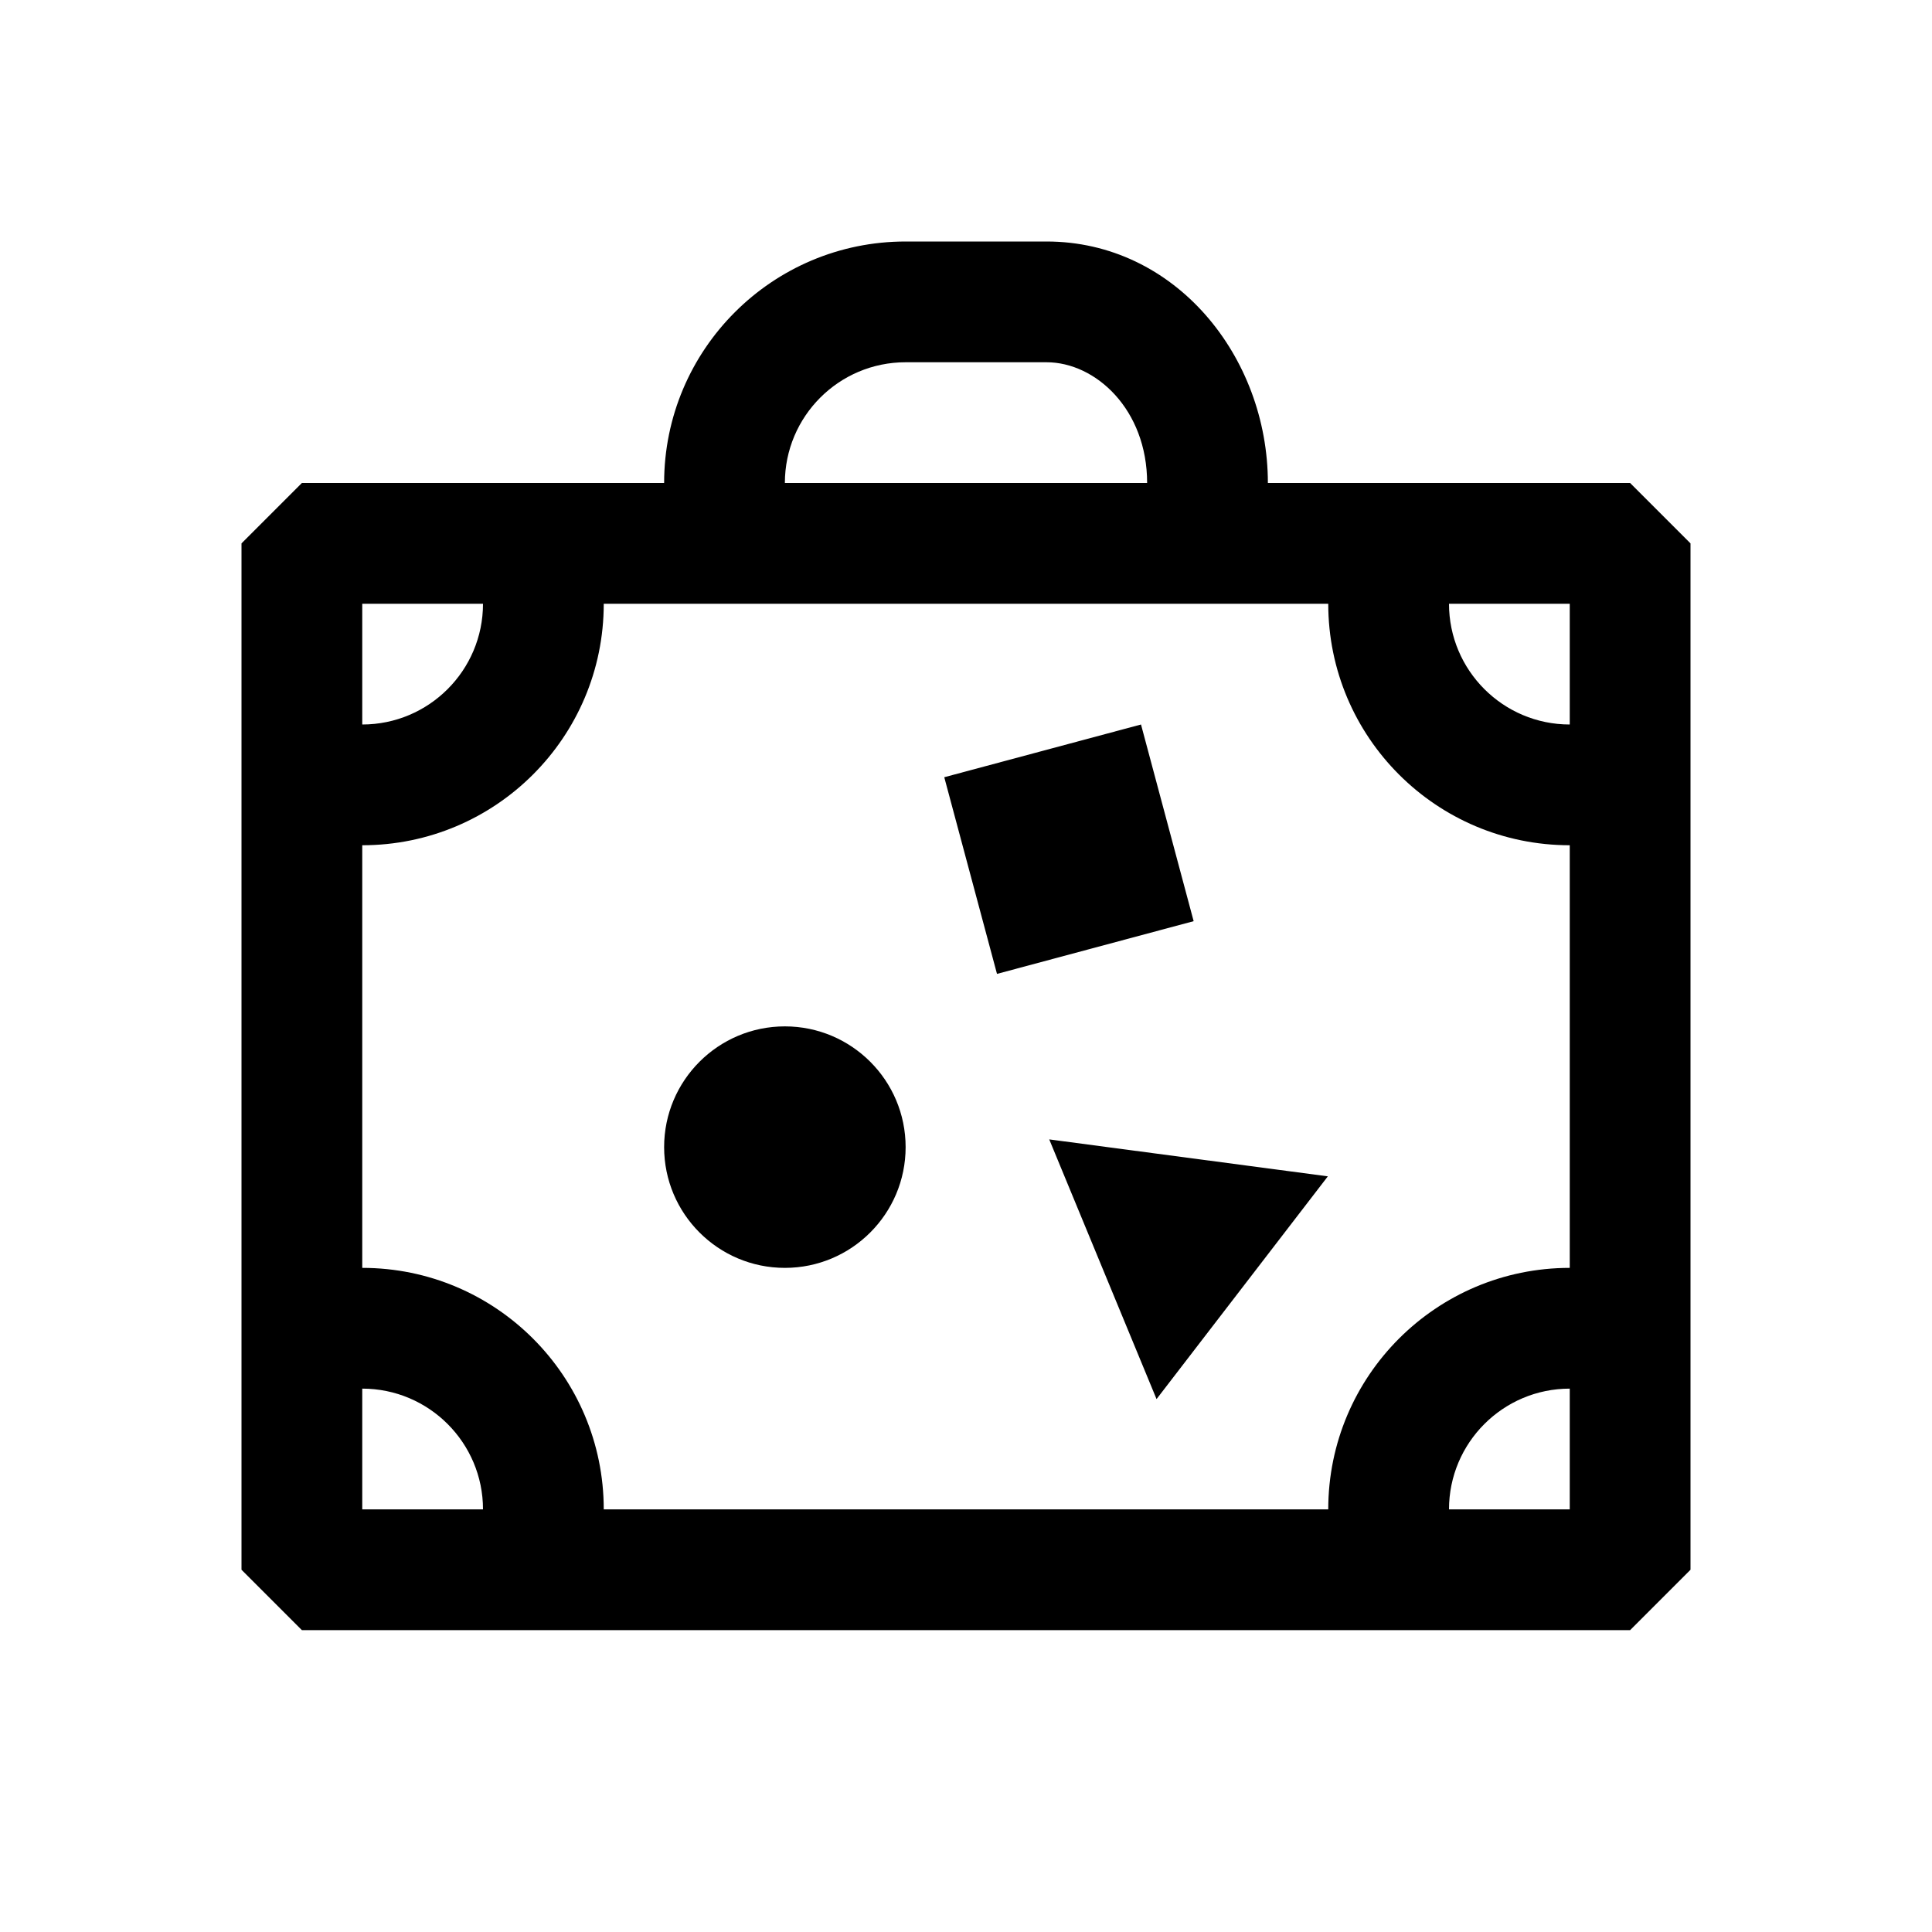
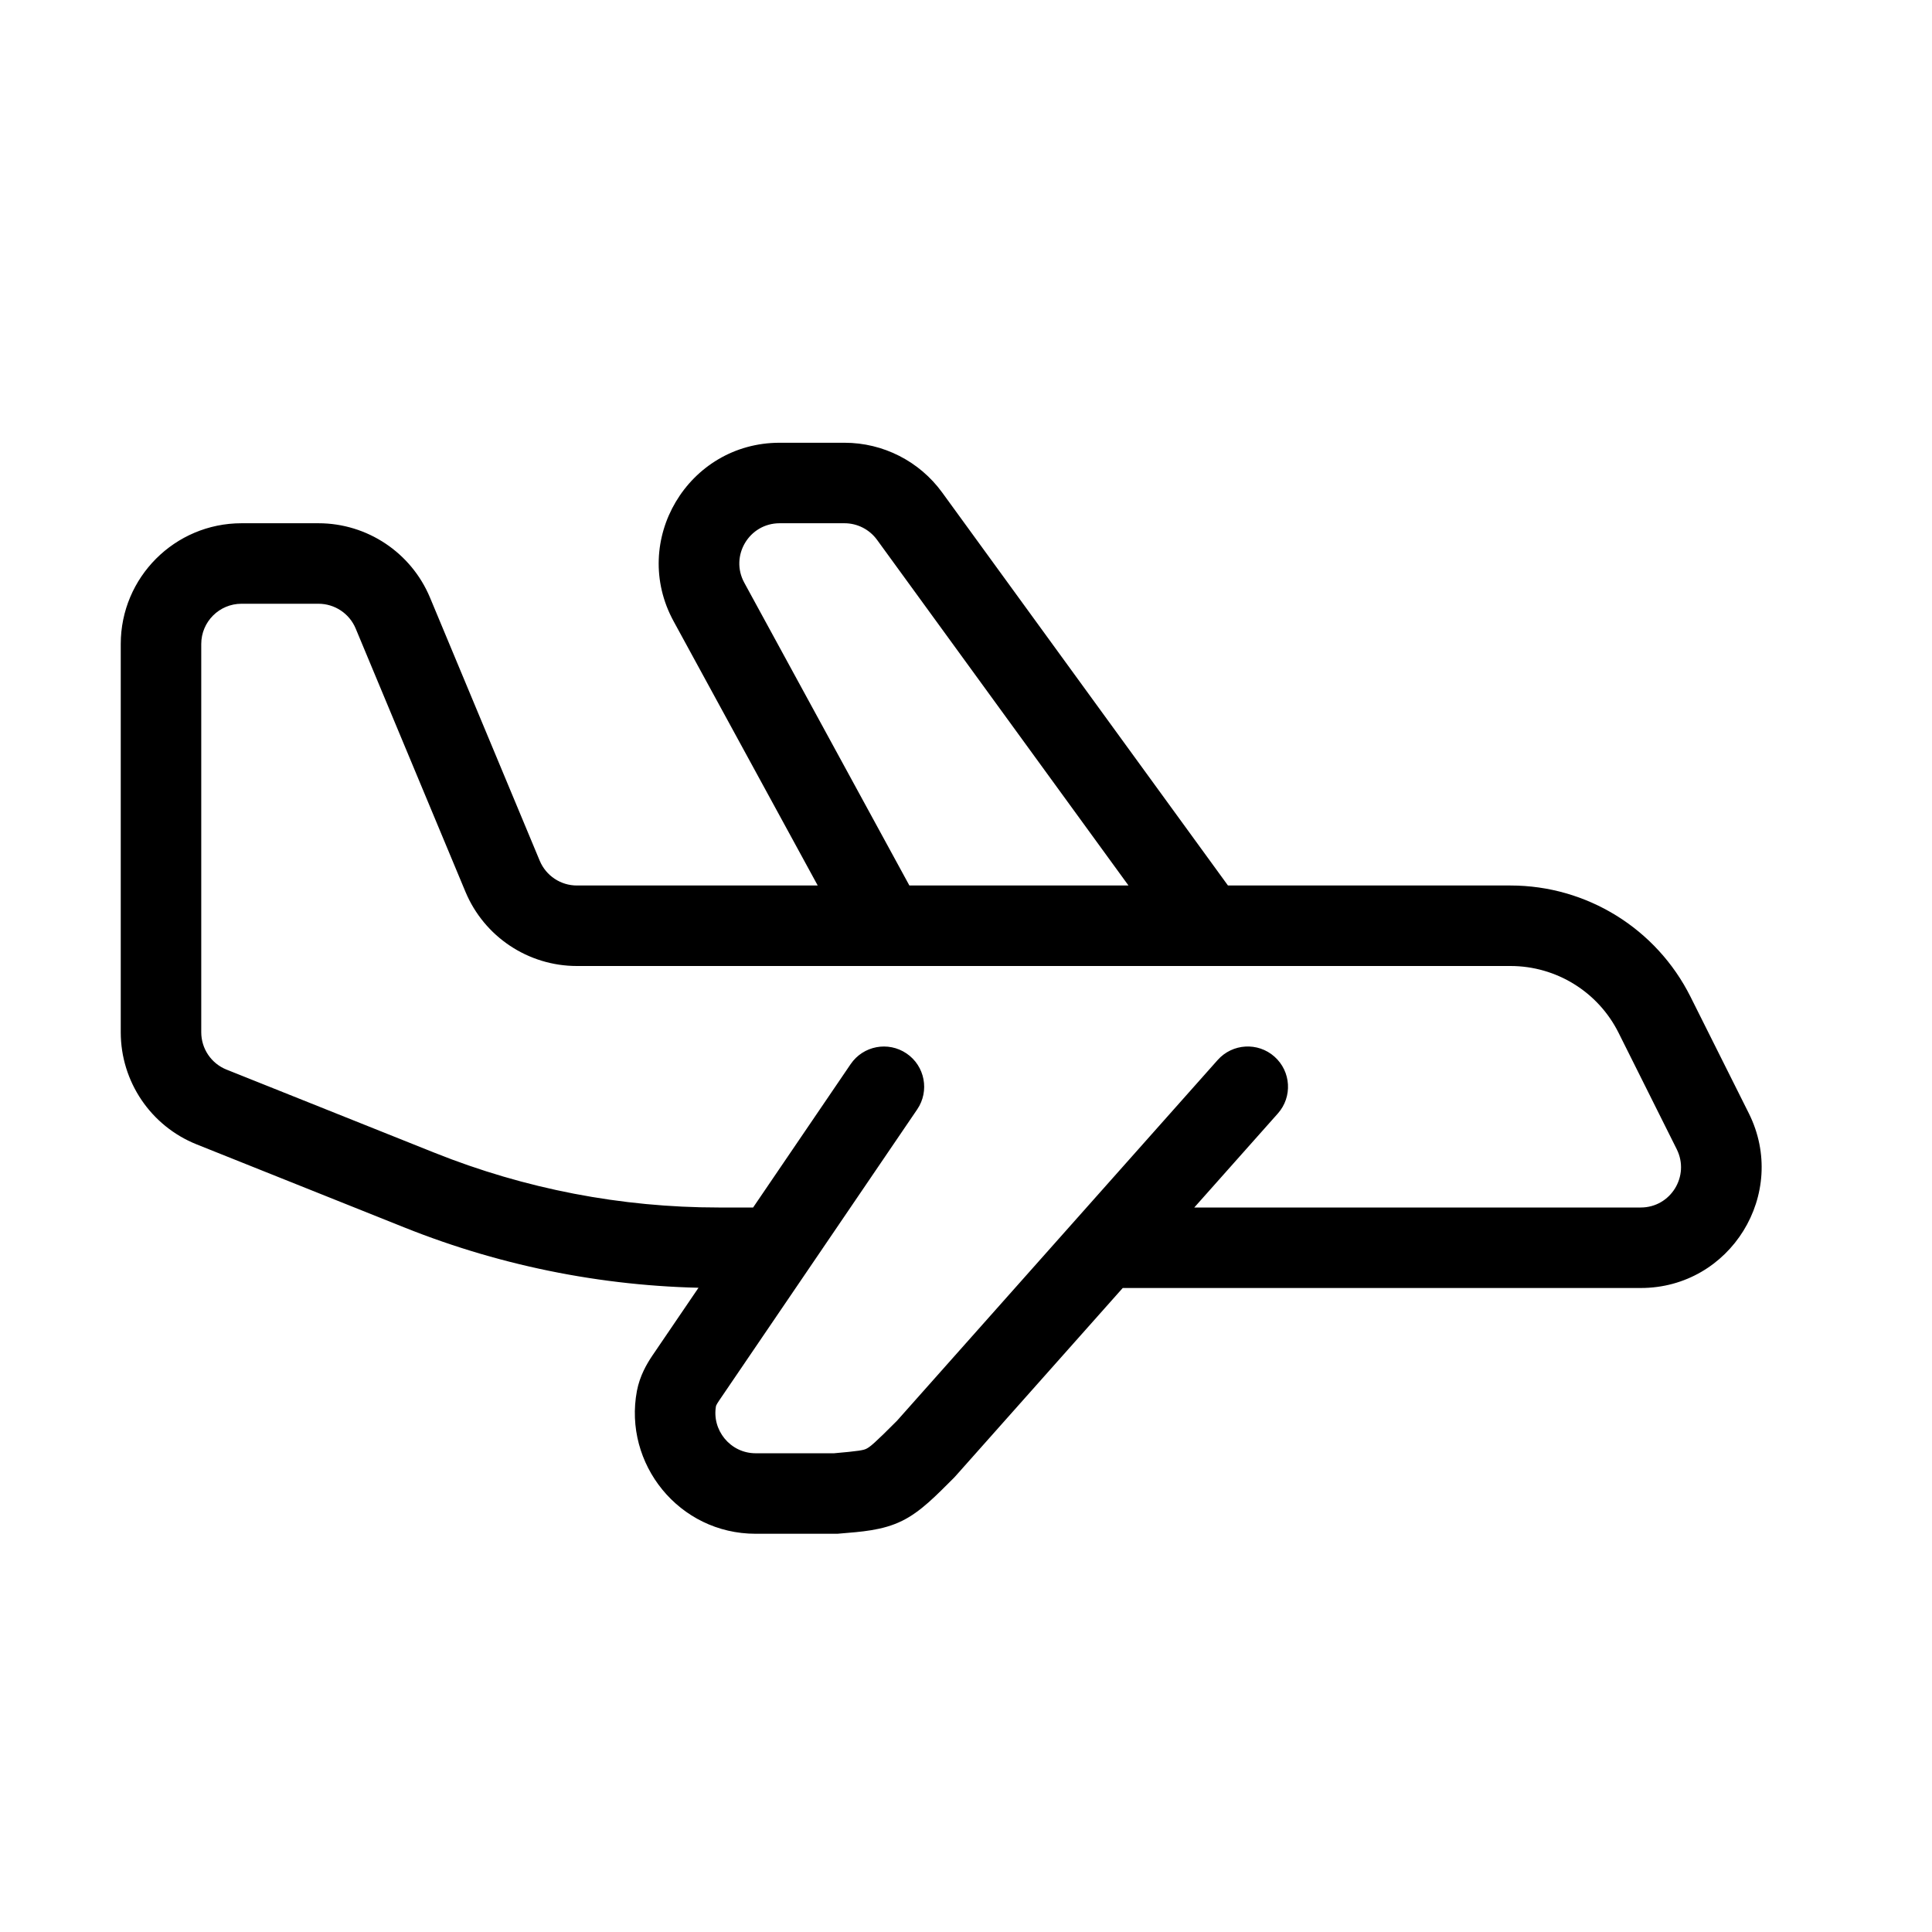
<svg xmlns="http://www.w3.org/2000/svg" width="800px" height="800px" viewBox="0 0 24 24" fill="none">
  <g id="SVGRepo_bgCarrier" stroke-width="0" />
  <g id="SVGRepo_tracerCarrier" stroke-linecap="round" stroke-linejoin="round" />
  <g id="SVGRepo_iconCarrier">
-     <path fill-rule="evenodd" clip-rule="evenodd" d="M9.75 6C9.75 5.172 10.422 4.5 11.25 4.5L13 4.5C13.61 4.5 14.25 5.086 14.25 6L15.75 6C15.75 4.429 14.599 3 13 3H11.25C9.593 3 8.25 4.343 8.25 6H3.75L3 6.75V19.5L3.75 20.25H20.25L21 19.5V6.75L20.25 6L9.75 6ZM4.5 15.75V7.5L6 7.5C6 8.328 5.328 9 4.5 9V10.5C6.157 10.5 7.5 9.157 7.5 7.5H16.5C16.5 9.157 17.843 10.5 19.5 10.5V15.75C17.843 15.75 16.5 17.093 16.5 18.75H7.5C7.5 17.093 6.157 15.75 4.5 15.75ZM4.5 17.25V18.75H6C6 17.922 5.328 17.25 4.5 17.25ZM19.5 9C18.672 9 18 8.328 18 7.5L19.5 7.5V9ZM18 18.75H19.5V17.25C18.672 17.25 18 17.922 18 18.75ZM12.385 12.098L14.828 11.443L14.174 9L11.73 9.655L12.385 12.098ZM11.25 14.25C11.25 15.078 10.578 15.75 9.75 15.75C8.922 15.75 8.25 15.078 8.25 14.25C8.25 13.422 8.922 12.75 9.75 12.75C10.578 12.75 11.25 13.422 11.25 14.25ZM14.367 17.38L16.495 14.613L13.034 14.154L14.367 17.38Z" fill="#000000" />
+     <path d="M2 11.5H1.5H2ZM15.874 13.832C16.057 13.626 16.039 13.31 15.832 13.126C15.626 12.943 15.31 12.961 15.126 13.168L15.874 13.832ZM11.5 18L11.854 18.354L11.864 18.343L11.874 18.332L11.5 18ZM10.382 18.553V19.053H10.403L10.425 19.051L10.382 18.553ZM11.394 13.781C11.549 13.553 11.49 13.242 11.262 13.087C11.033 12.931 10.722 12.991 10.567 13.219L11.394 13.781ZM11.3 6.412L10.895 6.706V6.706L11.3 6.412ZM8.807 7.479L9.246 7.239L8.807 7.479ZM4.879 7.615L4.418 7.807L4.879 7.615ZM5.212 14.785L5.026 15.249L5.212 14.785ZM8.517 17.122L8.103 16.841L8.517 17.122ZM8.404 17.371L8.895 17.463L8.404 17.371ZM21.276 14.053L20.829 14.276L21.276 14.053ZM20.106 12.829L20.829 14.276L21.724 13.829L21 12.382L20.106 12.829ZM5.398 14.32L2.814 13.287L2.443 14.216L5.026 15.249L5.398 14.32ZM2.5 12.823V11.5H1.5V12.823H2.5ZM2.5 11.5V8H1.5V11.5H2.5ZM3 7.5H3.956V6.5H3V7.5ZM4.418 7.807L5.782 11.078L6.705 10.693L5.341 7.422L4.418 7.807ZM7.166 12H18.764V11H7.166V12ZM15.126 13.168L11.126 17.668L11.874 18.332L15.874 13.832L15.126 13.168ZM10.382 18.053H9.387V19.053H10.382V18.053ZM8.93 17.403L11.394 13.781L10.567 13.219L8.103 16.841L8.93 17.403ZM9.387 18.053C9.071 18.053 8.839 17.763 8.895 17.463L7.912 17.278C7.742 18.183 8.433 19.053 9.387 19.053V18.053ZM11.146 17.646C10.869 17.924 10.811 17.972 10.764 17.996C10.728 18.014 10.685 18.025 10.339 18.055L10.425 19.051C10.697 19.028 10.963 19.013 11.207 18.892C11.439 18.778 11.631 18.576 11.854 18.354L11.146 17.646ZM20.382 15H13.5V16H20.382V15ZM9.62 15H8.926V16H9.62V15ZM15.404 11.206L11.704 6.118L10.895 6.706L14.596 11.794L15.404 11.206ZM10.491 5.5H9.685V6.5H10.491V5.5ZM8.368 7.718L10.561 11.739L11.439 11.261L9.246 7.239L8.368 7.718ZM9.685 5.5C8.546 5.5 7.822 6.719 8.368 7.718L9.246 7.239C9.064 6.906 9.305 6.5 9.685 6.5V5.5ZM11.704 6.118C11.422 5.73 10.971 5.5 10.491 5.5V6.5C10.651 6.5 10.801 6.577 10.895 6.706L11.704 6.118ZM5.782 11.078C6.015 11.636 6.561 12 7.166 12V11C6.965 11 6.783 10.879 6.705 10.693L5.782 11.078ZM3.956 7.5C4.158 7.5 4.34 7.621 4.418 7.807L5.341 7.422C5.107 6.864 4.561 6.5 3.956 6.5V7.5ZM2.814 13.287C2.624 13.211 2.5 13.027 2.5 12.823H1.5C1.5 13.436 1.873 13.988 2.443 14.216L2.814 13.287ZM5.026 15.249C6.266 15.745 7.59 16 8.926 16V15C7.717 15 6.52 14.769 5.398 14.32L5.026 15.249ZM8.103 16.841C8.035 16.942 7.948 17.09 7.912 17.278L8.895 17.463C8.894 17.468 8.894 17.466 8.899 17.455C8.904 17.444 8.914 17.427 8.93 17.403L8.103 16.841ZM20.829 14.276C20.995 14.609 20.754 15 20.382 15V16C21.497 16 22.222 14.826 21.724 13.829L20.829 14.276ZM2.5 8C2.5 7.724 2.724 7.5 3 7.5V6.5C2.172 6.5 1.5 7.172 1.5 8H2.5ZM21 12.382C20.576 11.535 19.711 11 18.764 11V12C19.332 12 19.852 12.321 20.106 12.829L21 12.382Z" fill="#000000" />
  </g>
</svg>
